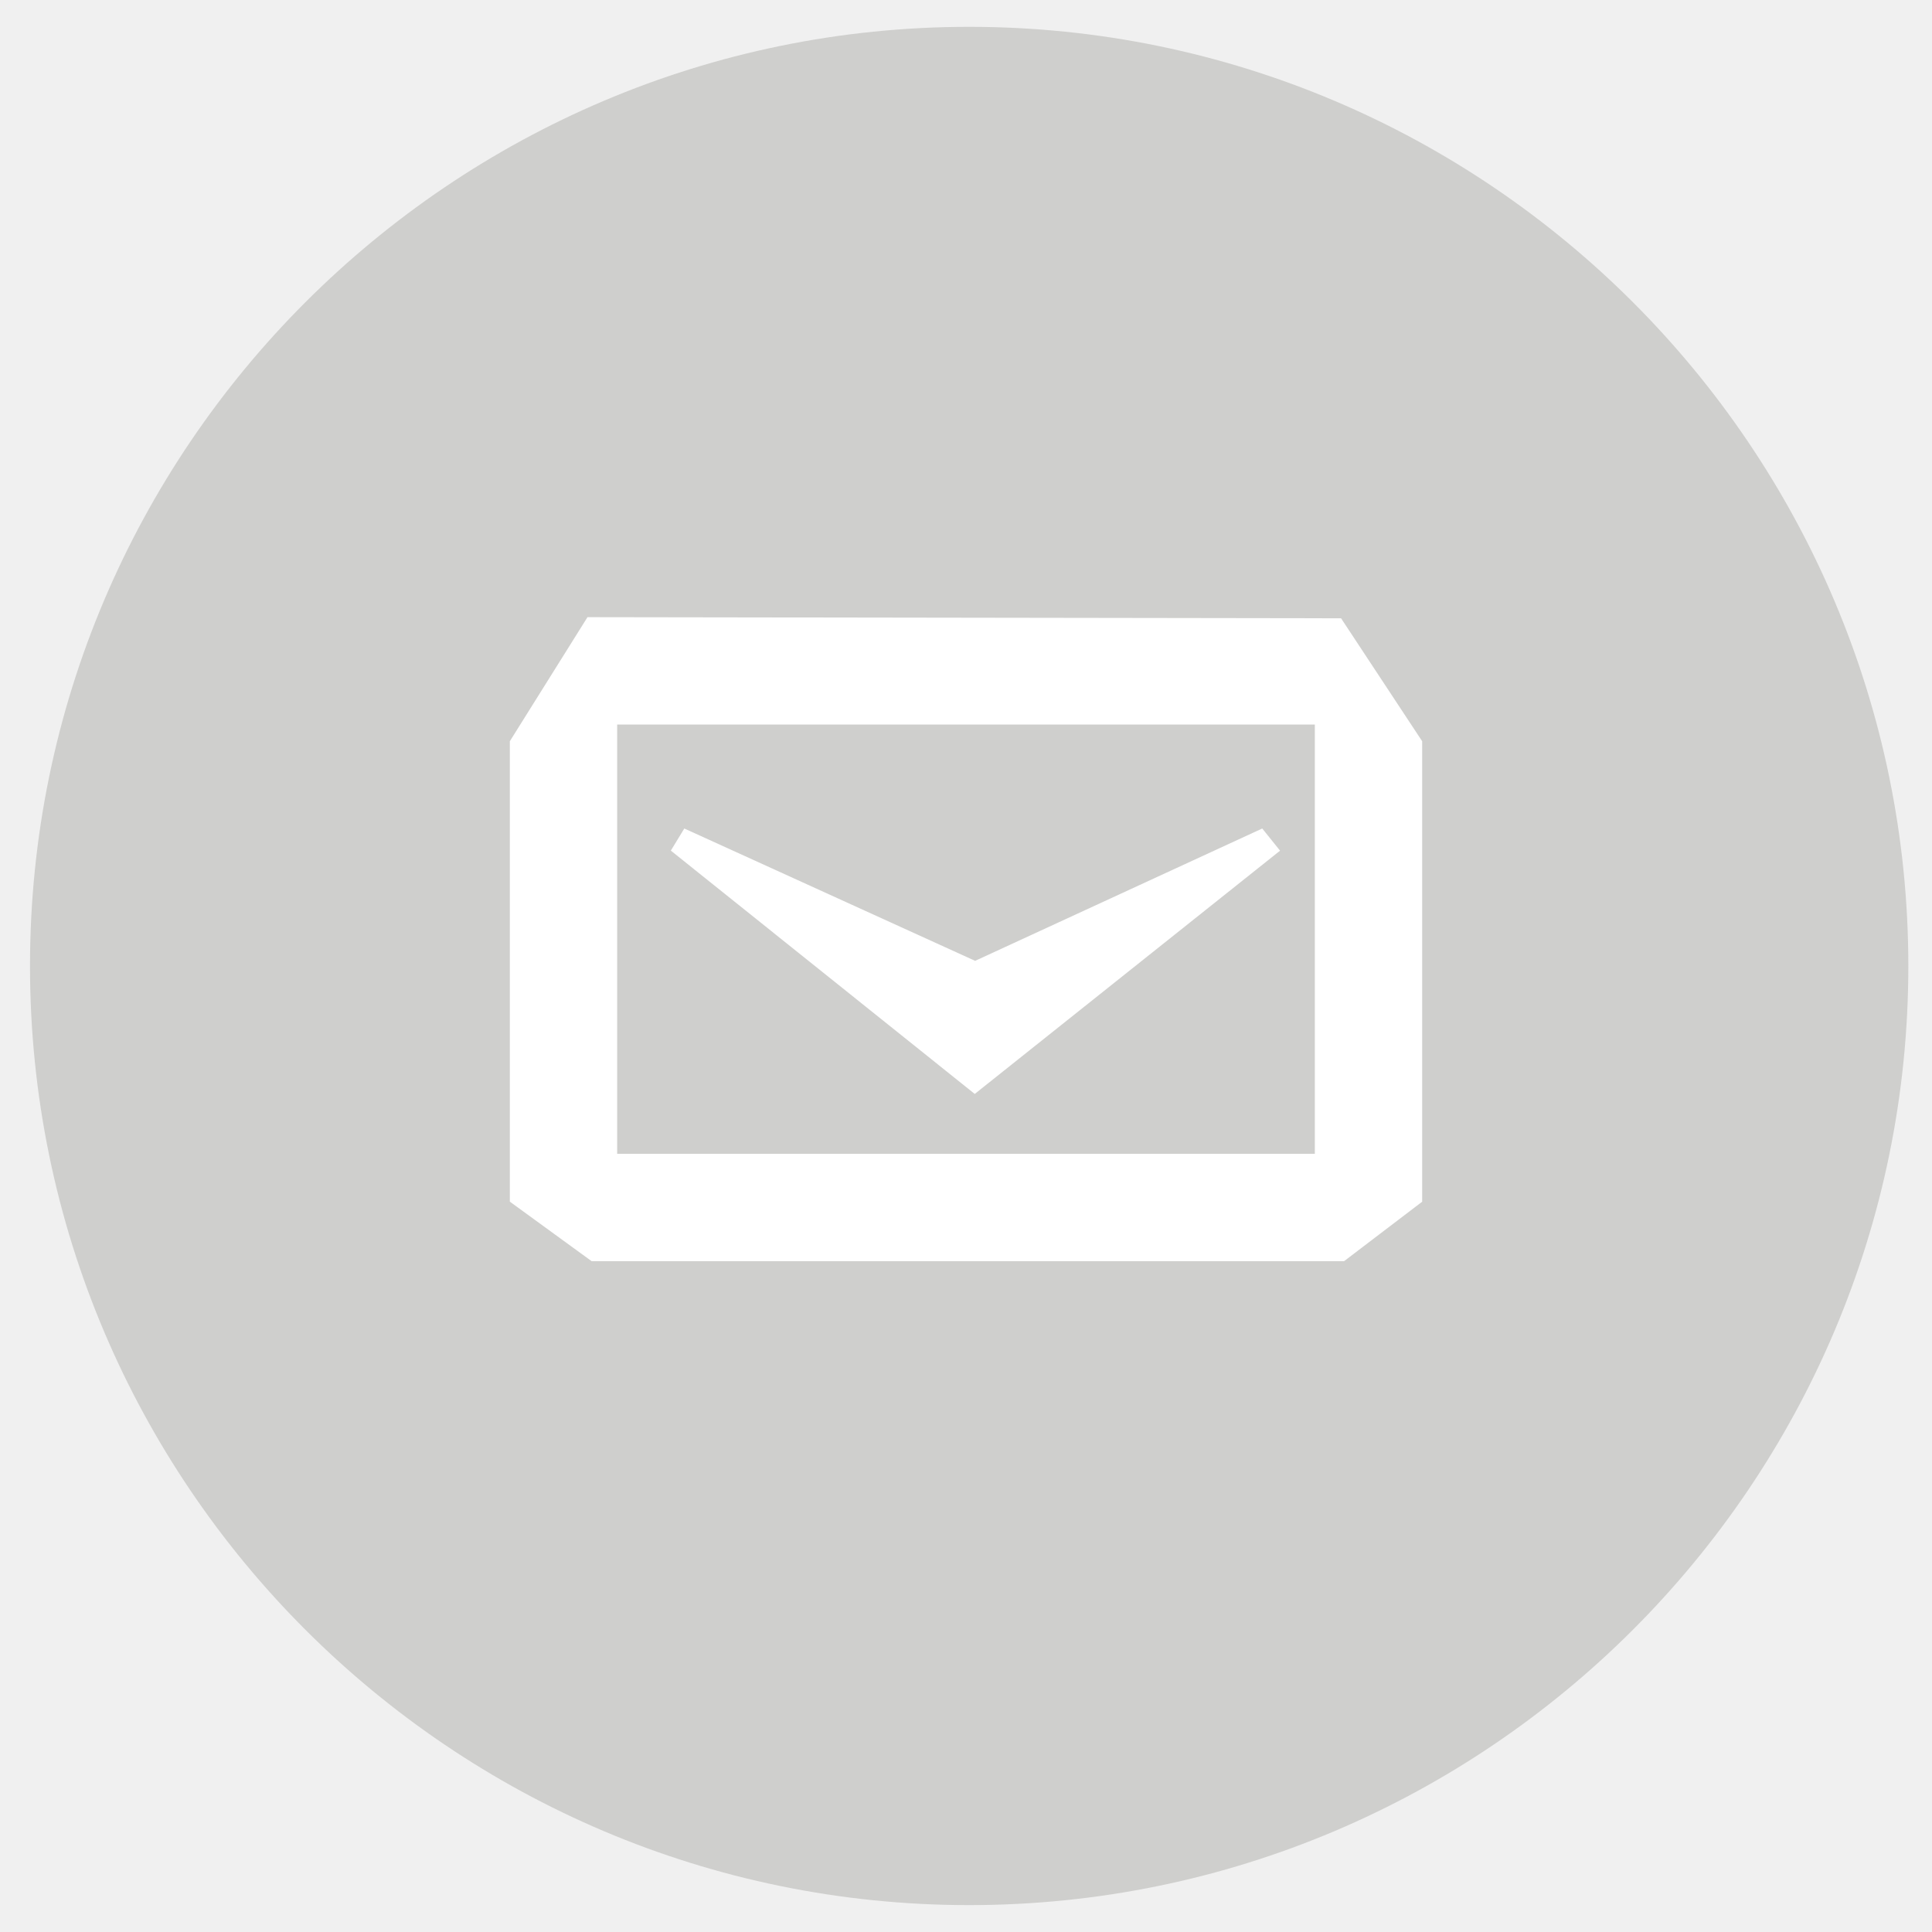
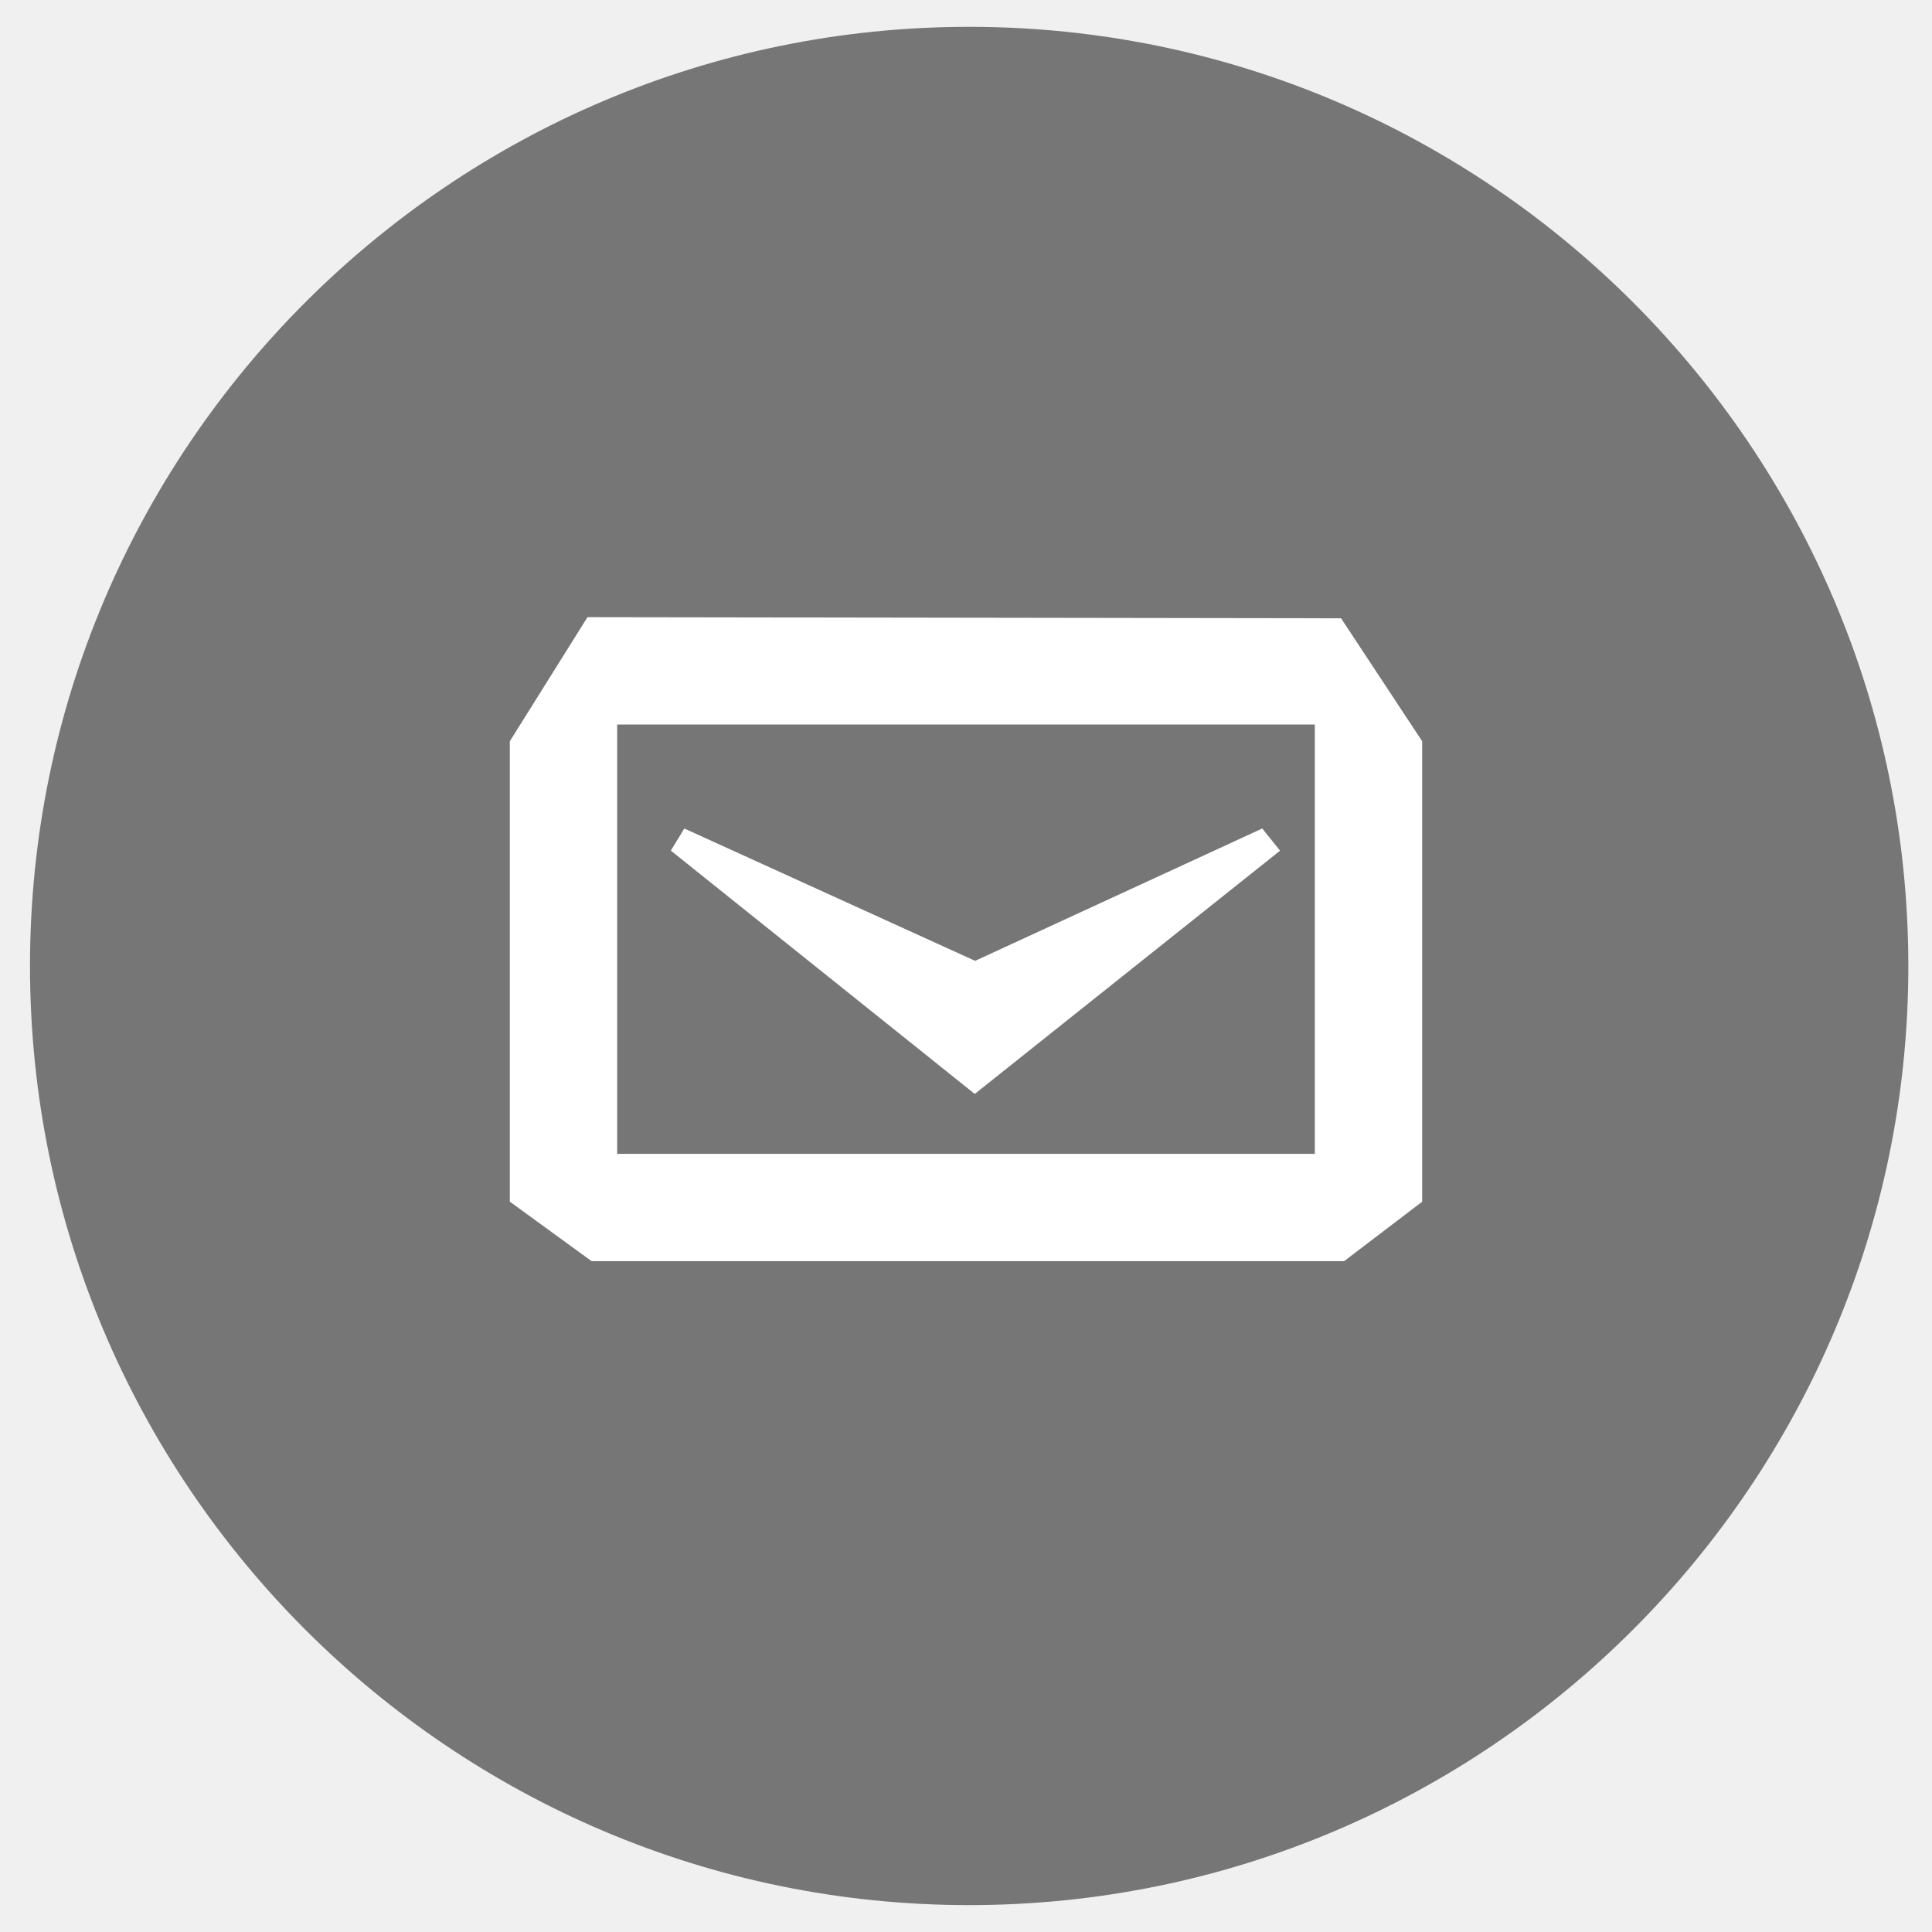
<svg xmlns="http://www.w3.org/2000/svg" width="36" height="36" viewBox="-2 -2 36 36" enable-background="new -2 -2 36 36">
-   <path fill="#CFCFCD" d="M16.059 33.499c-9.65 0-17.5-7.85-17.5-17.499s7.851-17.5 17.5-17.5c9.649 0 17.5 7.851 17.5 17.5s-7.851 17.499-17.5 17.499z" />
+   <path fill="#767676" d="M16.059 33.499c-9.65 0-17.5-7.85-17.5-17.499s7.851-17.5 17.5-17.5c9.649 0 17.5 7.851 17.5 17.5s-7.851 17.499-17.5 17.499z" />
  <g fill="#fff">
    <polygon points="21.852,13.851 21.52,13.438 16.17,15.904 10.751,13.438 10.5,13.85 16.163,18.384" />
    <path d="M22.989 9.521l-14.042-.021-1.447 2.312v8.579l1.524 1.109h14.021l1.455-1.108v-8.58l-1.511-2.291zm-.489 9.979h-13v-8h13v8z" />
  </g>
</svg>
